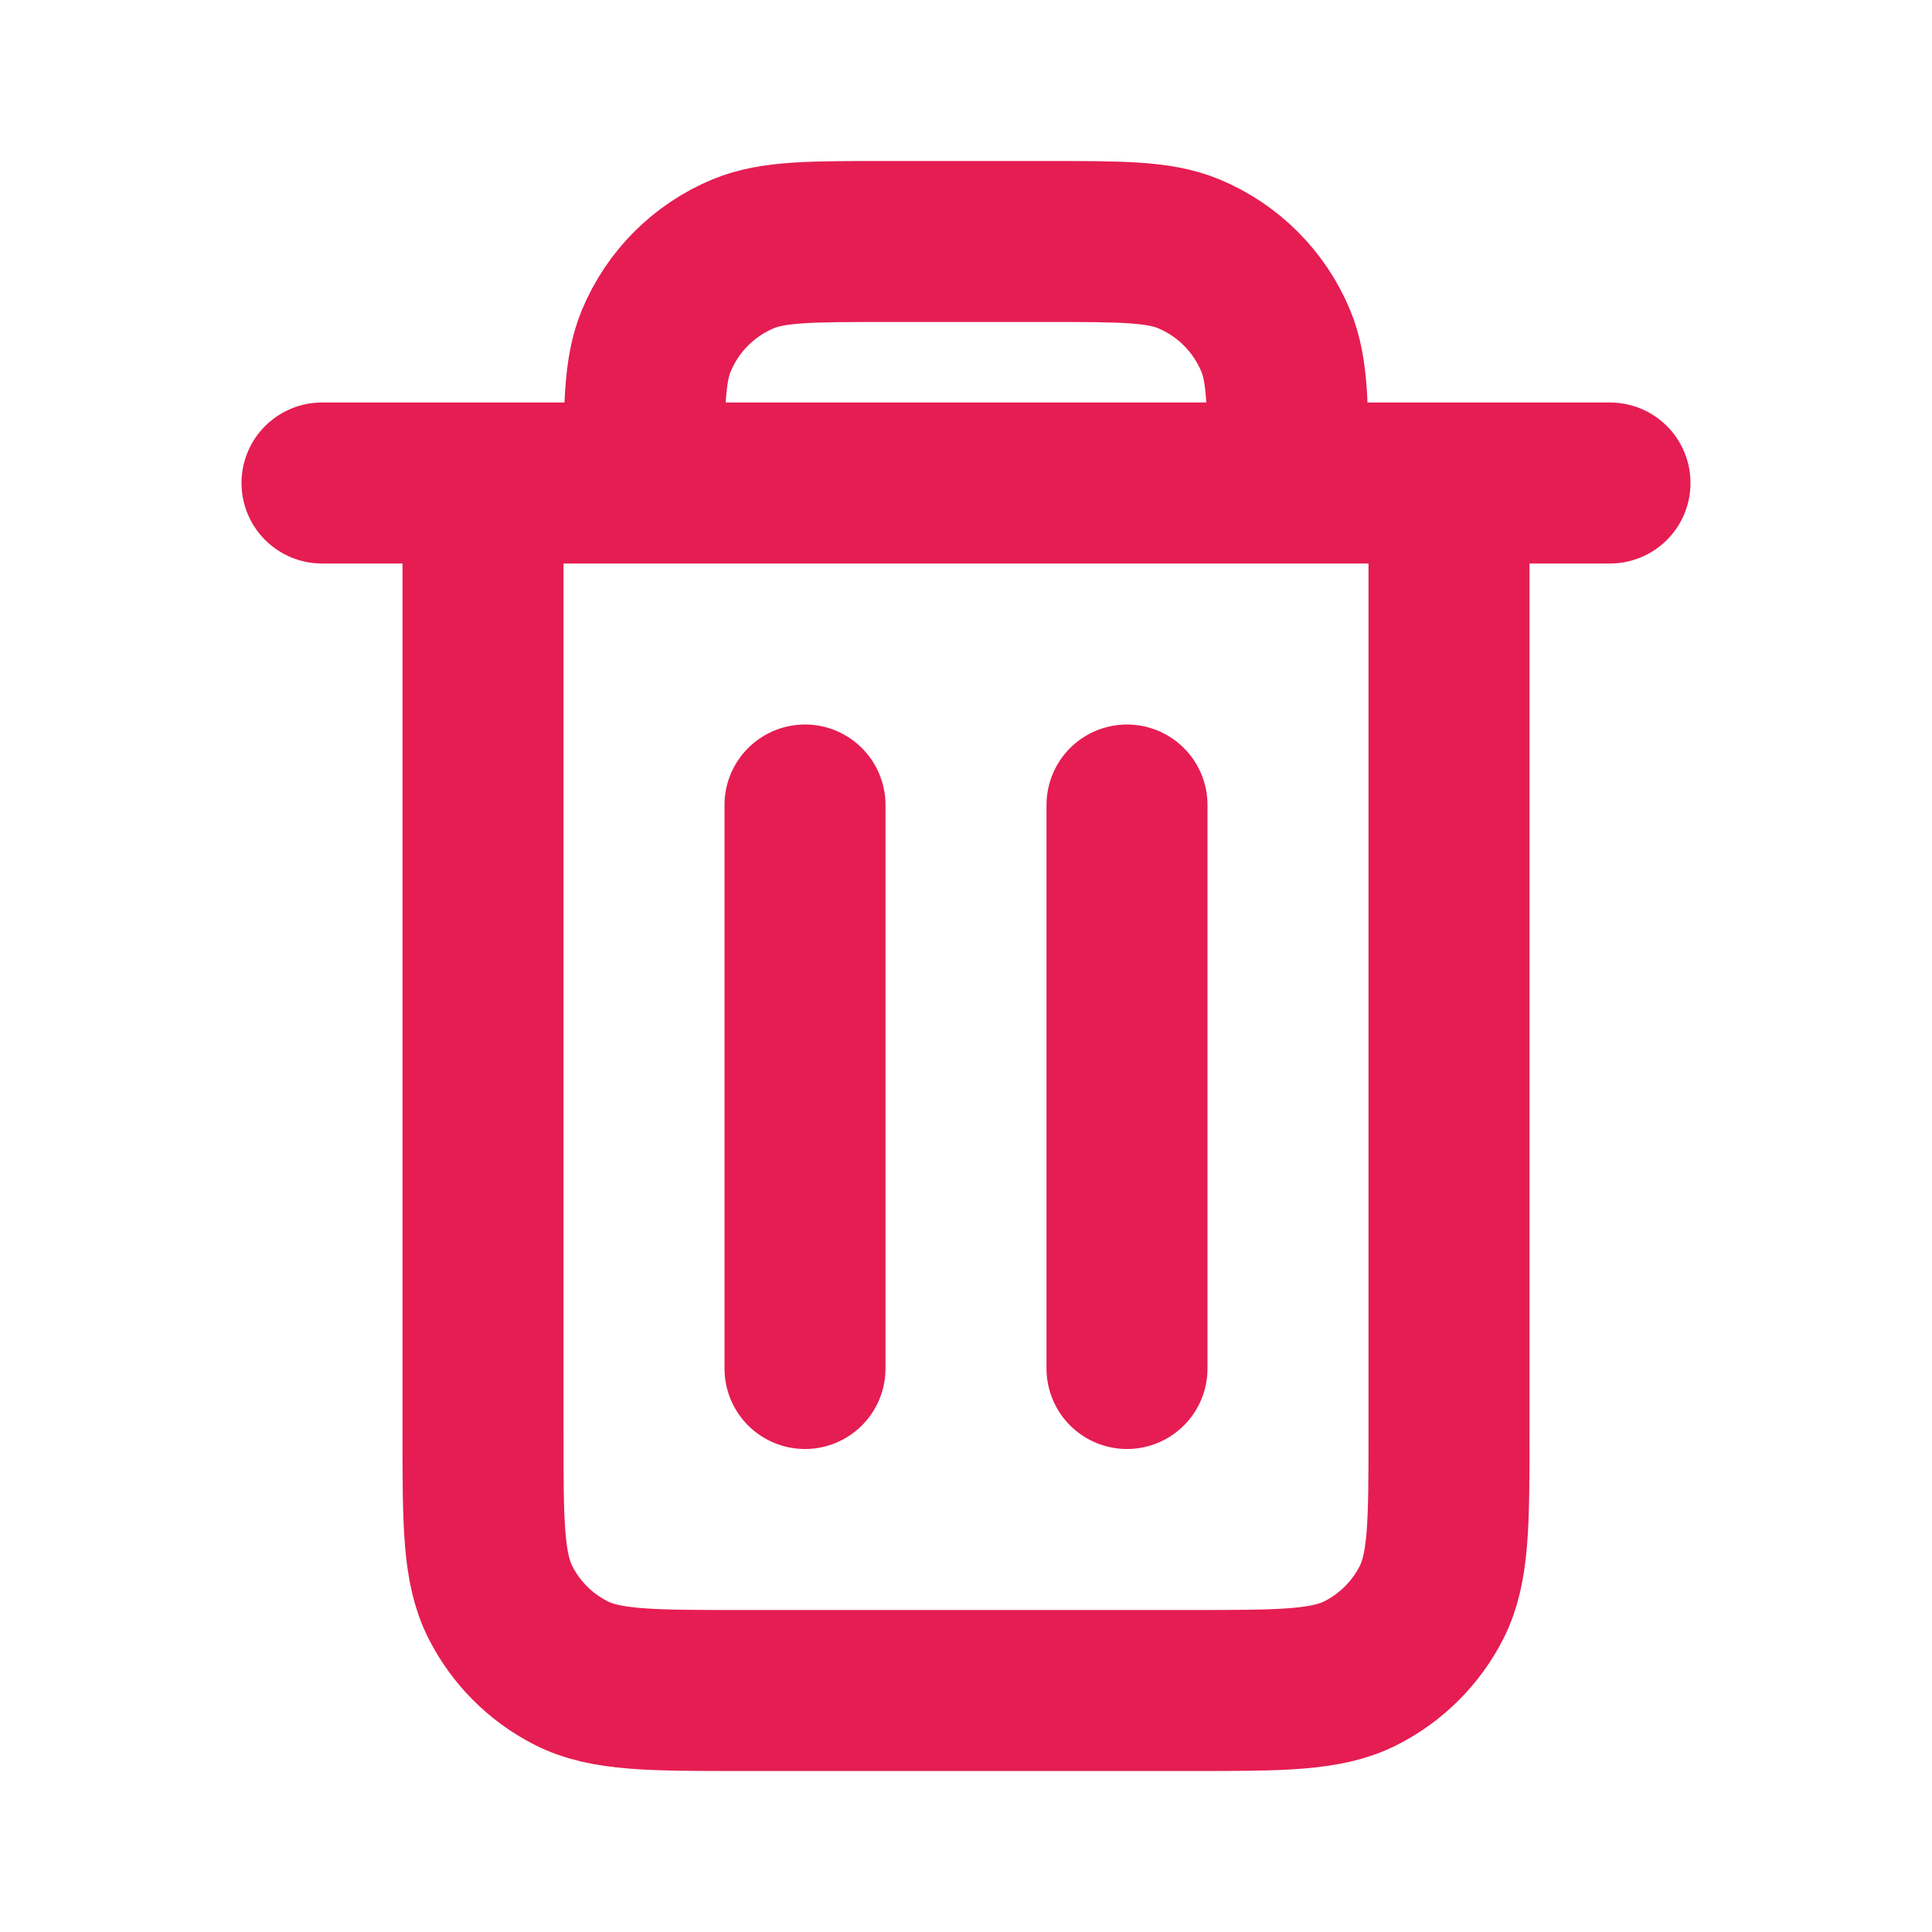
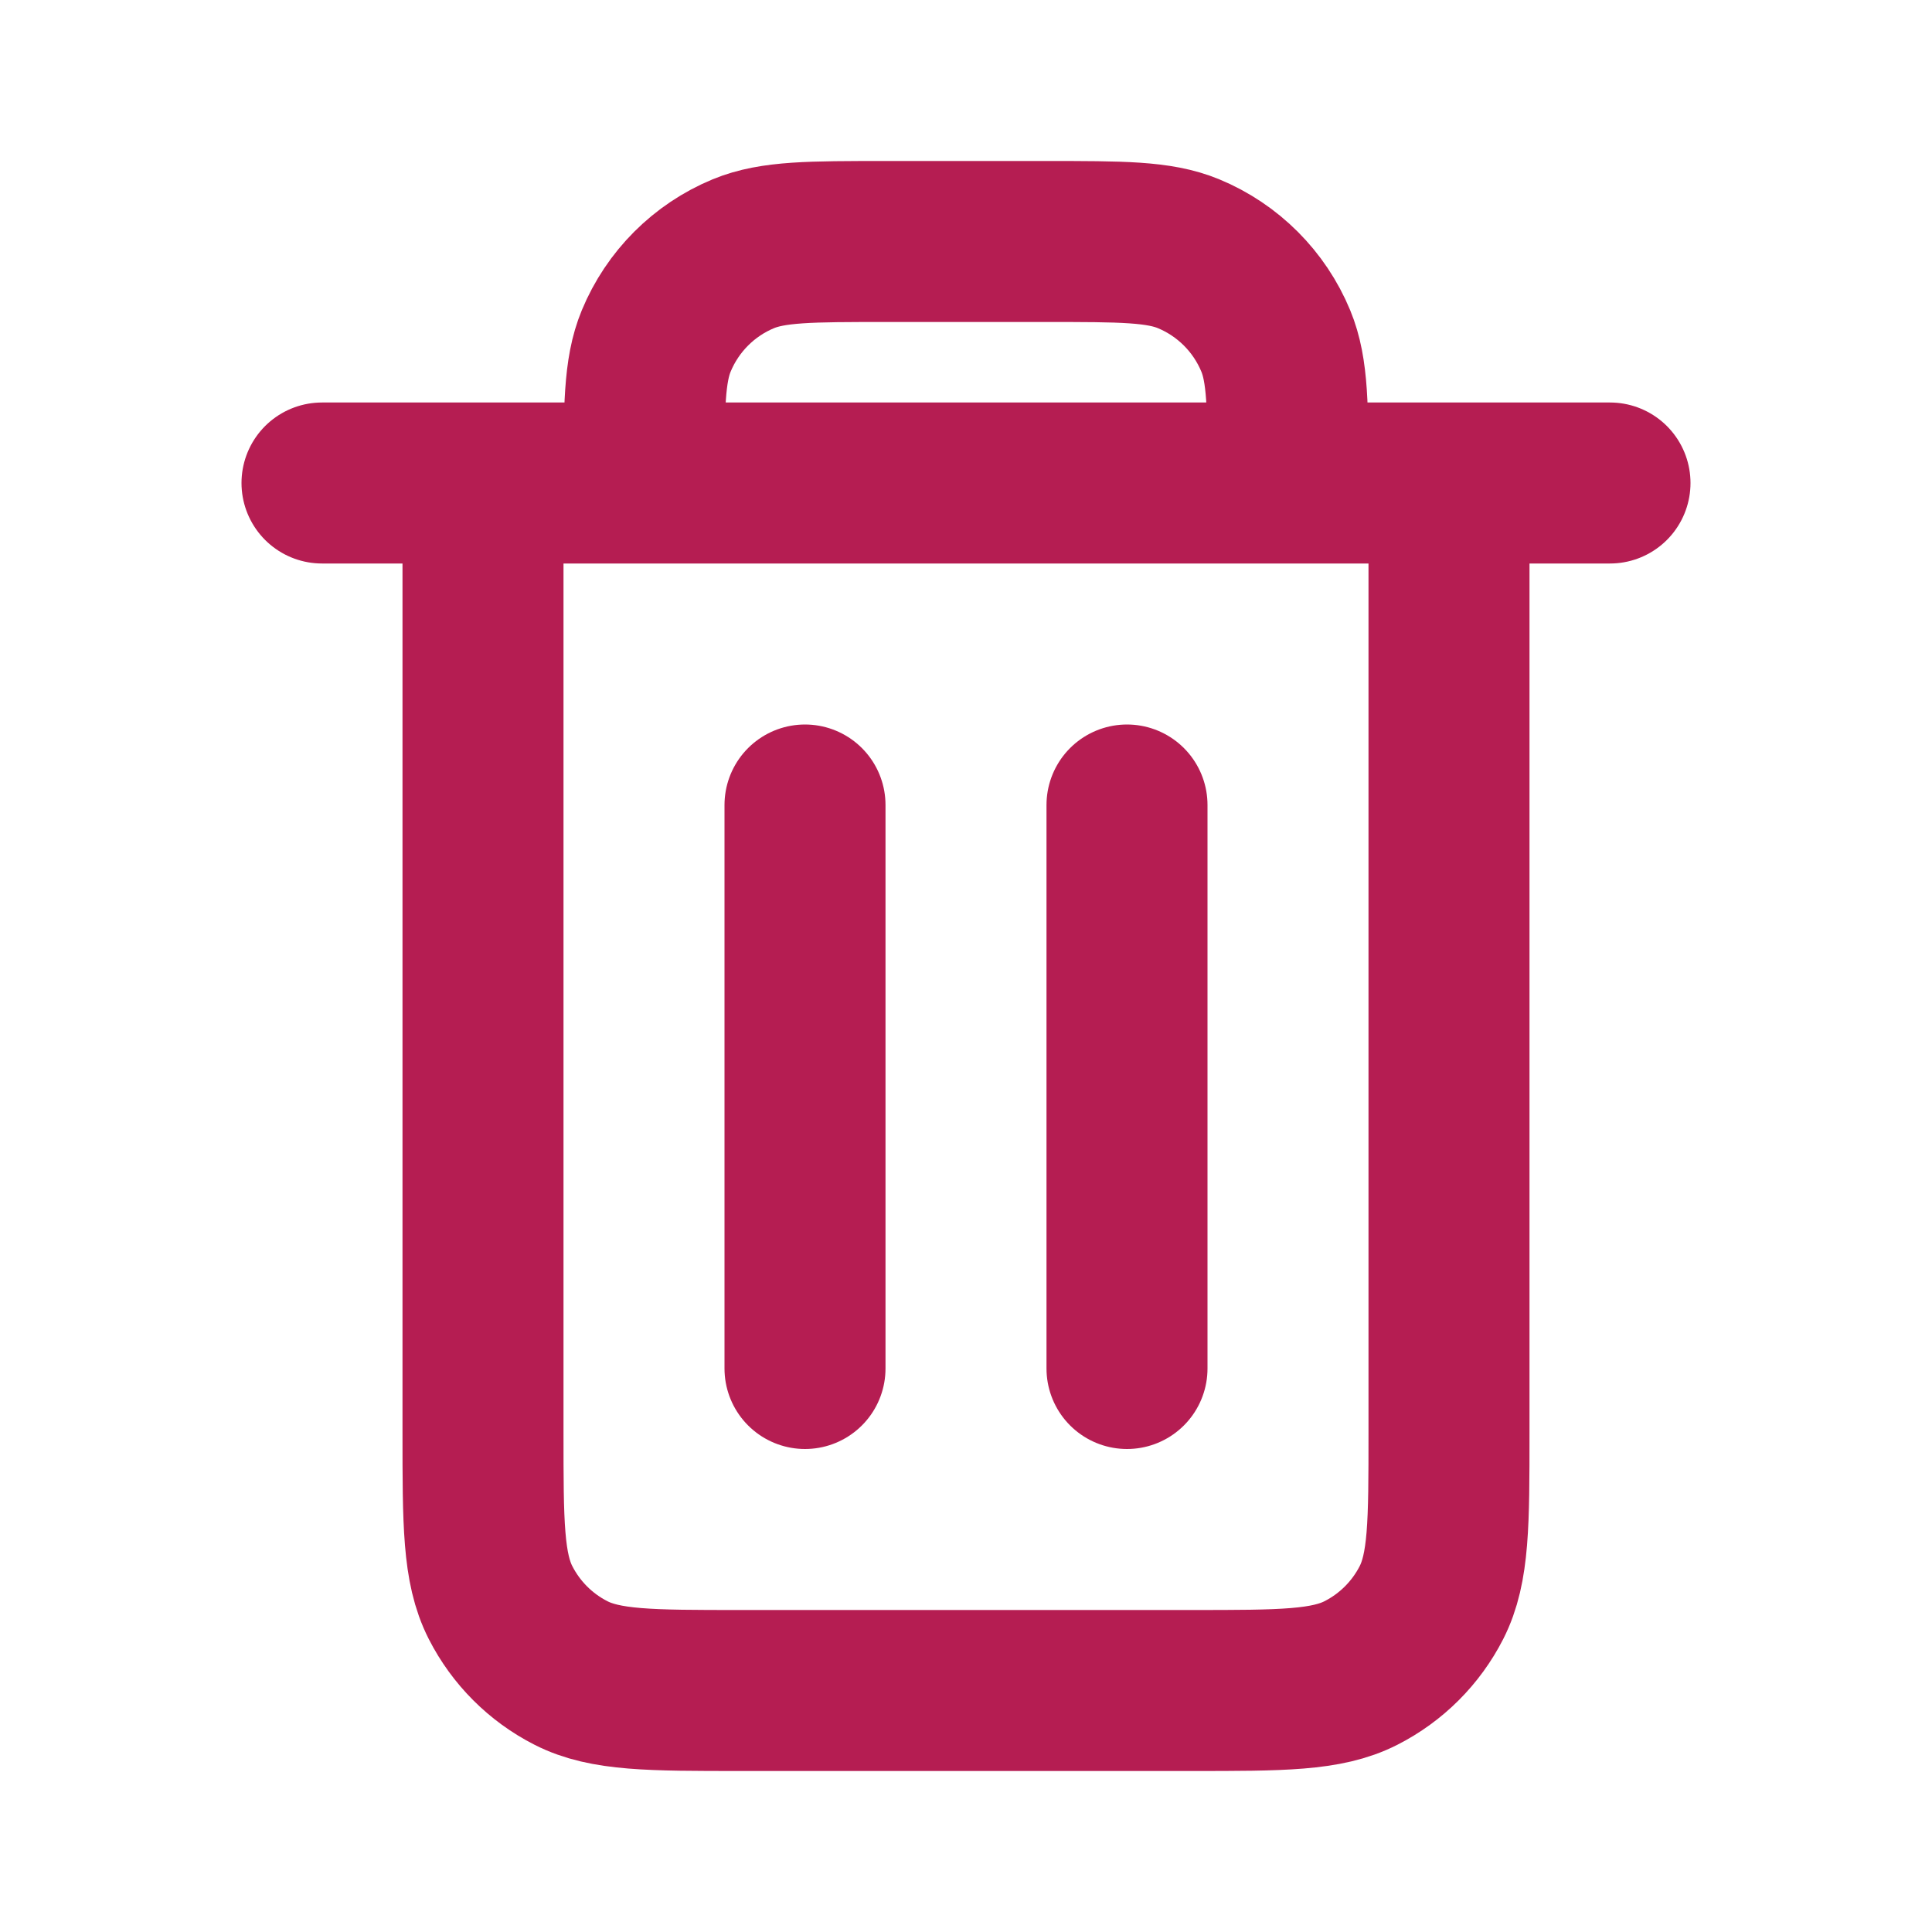
- <svg xmlns="http://www.w3.org/2000/svg" width="20px" height="20px" viewBox="0 0 24 24" fill="none">
+ <svg xmlns="http://www.w3.org/2000/svg" width="15px" height="15px" viewBox="0 0 24 24" fill="none">
  <g id="Interface / Trash_Full">
-     <path id="Vector" d="M14 10V17M10 10V17M6 6V17.8C6 18.92 6 19.48 6.218 19.908C6.41 20.284 6.715 20.59 7.092 20.782C7.519 21 8.079 21 9.197 21H14.803C15.921 21 16.48 21 16.907 20.782C17.284 20.59 17.59 20.284 17.782 19.908C18 19.48 18 18.921 18 17.803V6M6 6H8M6 6H4M8 6H16M8 6C8 5.068 8 4.602 8.152 4.235C8.355 3.745 8.744 3.355 9.234 3.152C9.602 3 10.068 3 11 3H13C13.932 3 14.398 3 14.765 3.152C15.255 3.355 15.645 3.745 15.848 4.235C16 4.602 16 5.068 16 6M16 6H18M18 6H20" stroke="#e51d52" stroke-width="2" stroke-linecap="round" stroke-linejoin="round" />
+     <path id="Vector" d="M14 10V17M10 10V17M6 6V17.8C6 18.92 6 19.48 6.218 19.908C6.41 20.284 6.715 20.59 7.092 20.782C7.519 21 8.079 21 9.197 21H14.803C15.921 21 16.48 21 16.907 20.782C17.284 20.59 17.59 20.284 17.782 19.908C18 19.48 18 18.921 18 17.803V6M6 6H8M6 6H4M8 6H16M8 6C8 5.068 8 4.602 8.152 4.235C8.355 3.745 8.744 3.355 9.234 3.152C9.602 3 10.068 3 11 3H13C13.932 3 14.398 3 14.765 3.152C15.255 3.355 15.645 3.745 15.848 4.235C16 4.602 16 5.068 16 6M16 6H18M18 6H20" stroke="#b51d52" stroke-width="2" stroke-linecap="round" stroke-linejoin="round" />
  </g>
</svg>
